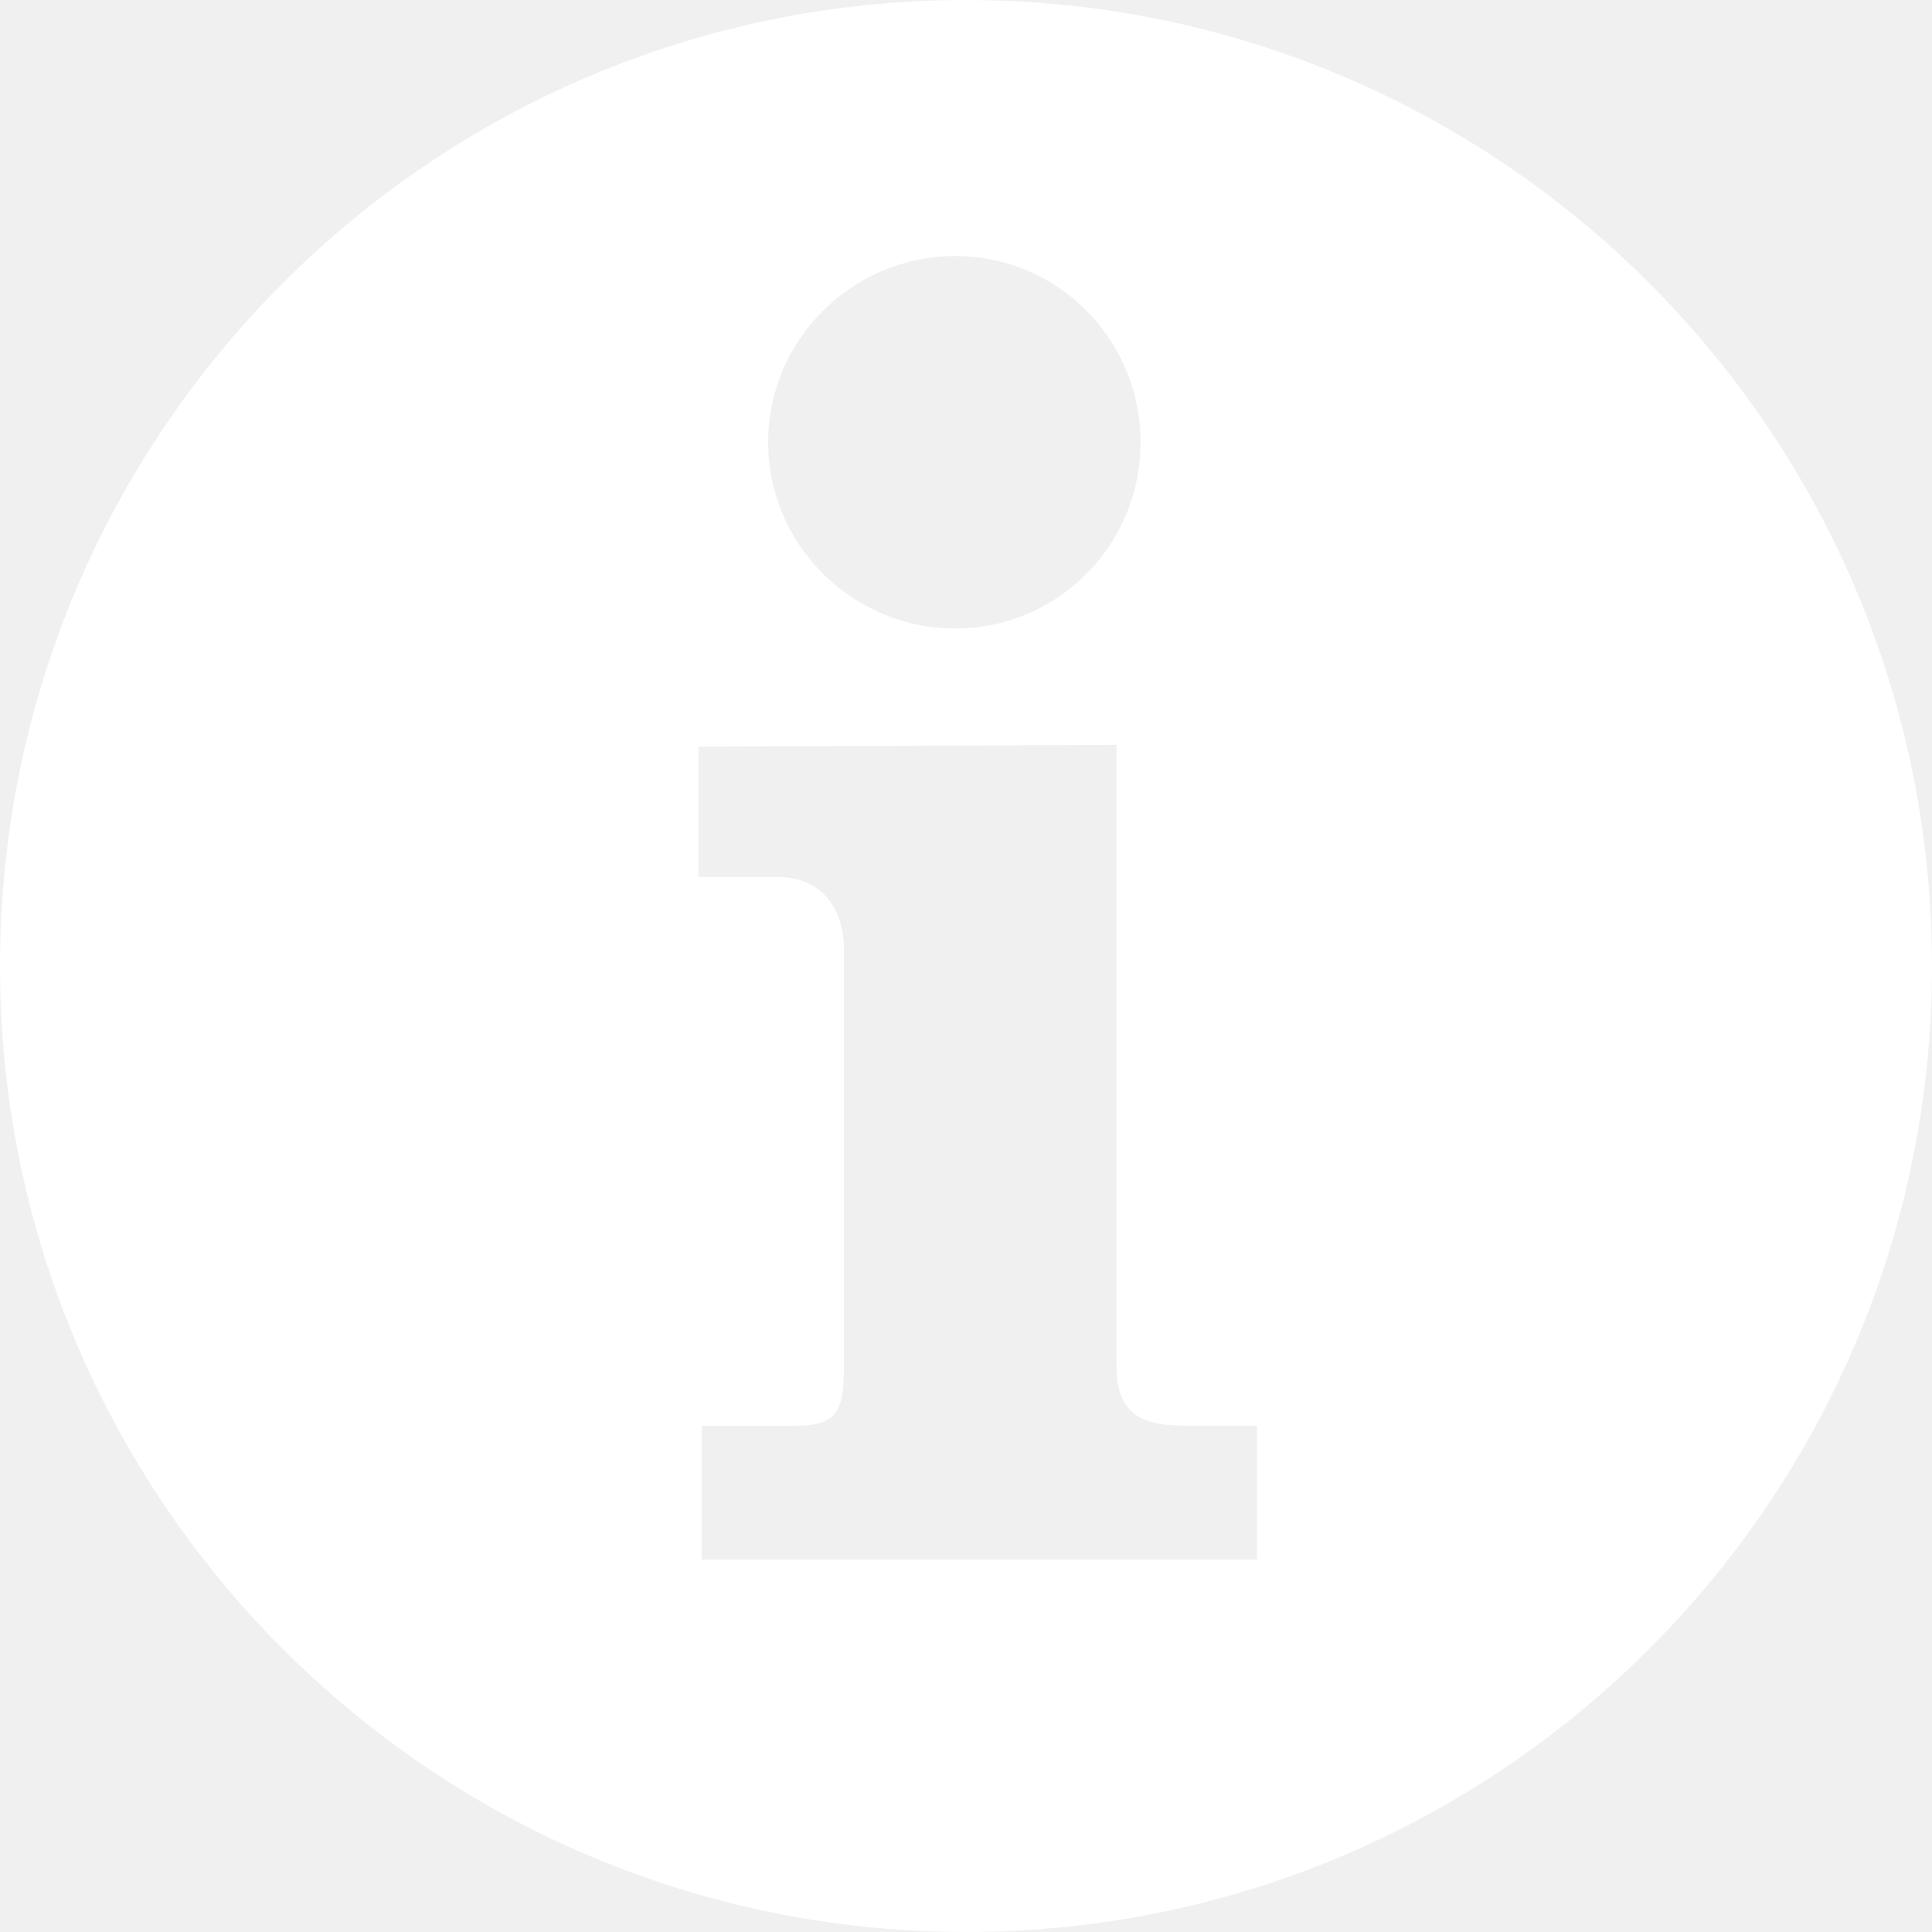
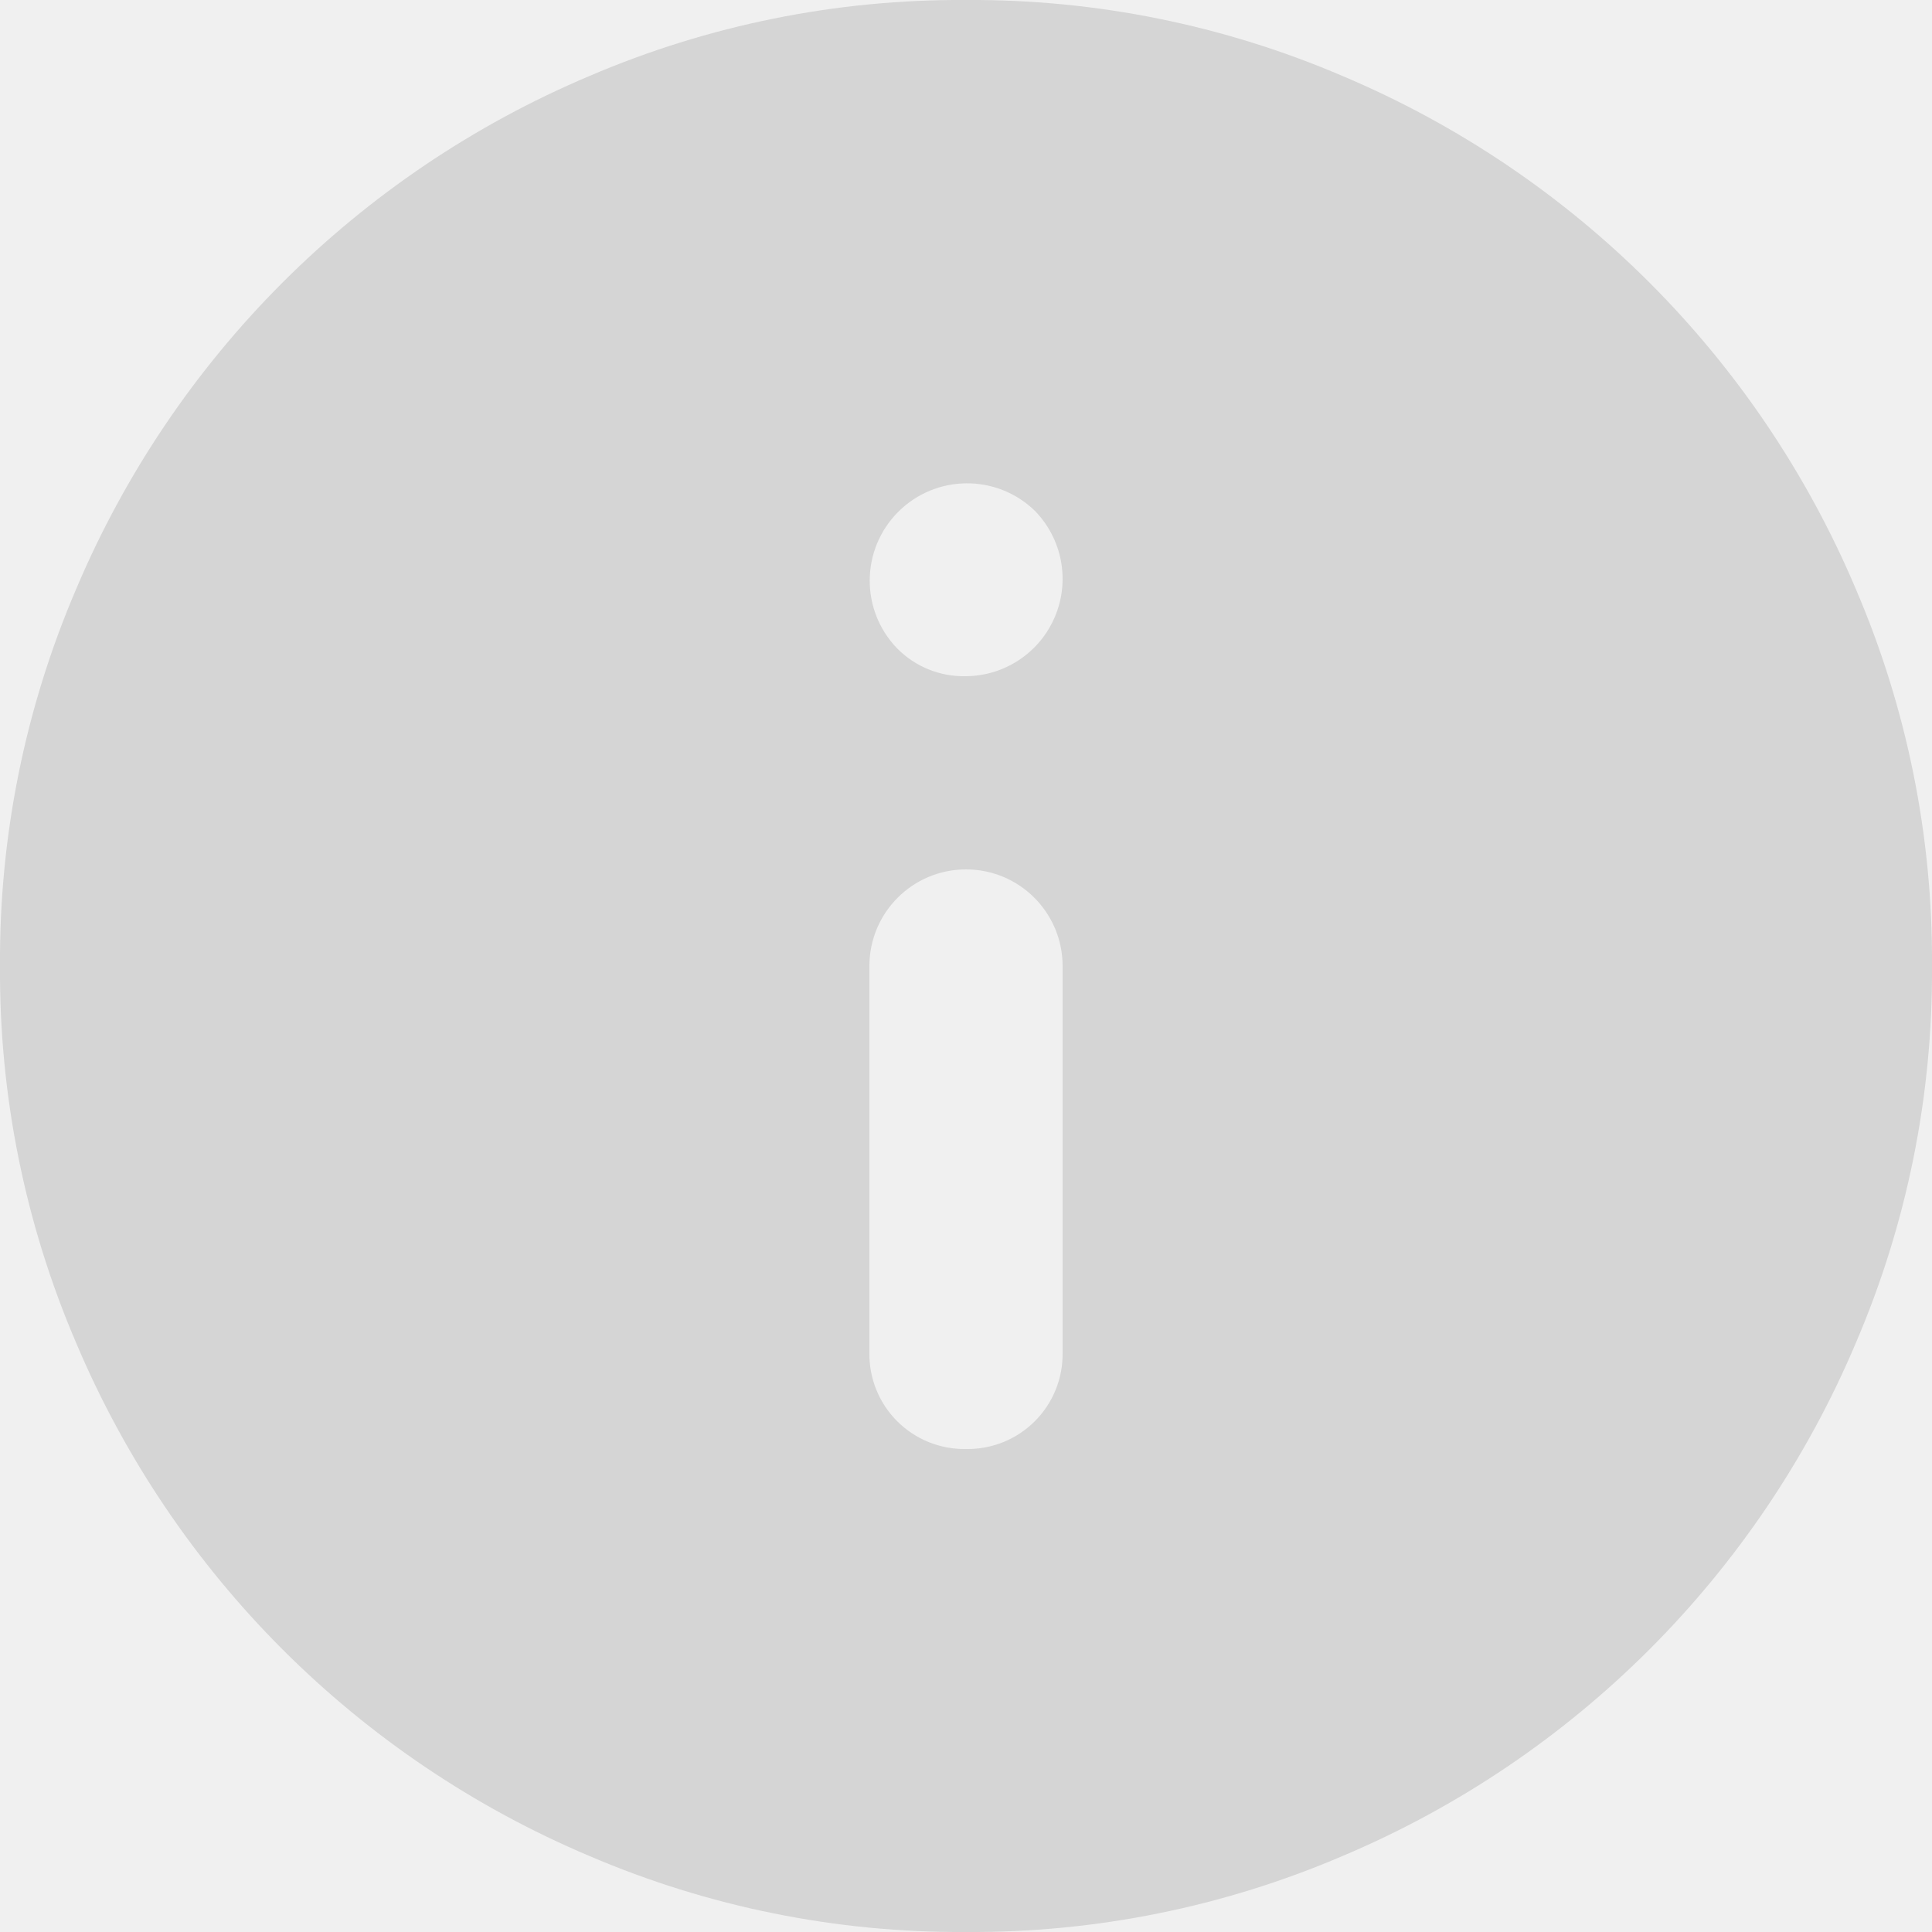
- <svg xmlns="http://www.w3.org/2000/svg" width="83" height="83" viewBox="0 0 83 83">
-   <path fill="#FFF" fill-rule="evenodd" d="M41.5 0C64.42 0 83 18.58 83 41.5S64.42 83 41.5 83 0 64.42 0 41.5 18.58 0 41.5 0zm6.464 32L30 32.072v5.606h3.418c1.818 0 2.837 1.293 2.837 3.09v18.039c0 2.084-.51 2.444-2.182 2.444h-3.928V67H54v-5.75h-3.127c-1.818 0-2.91-.503-2.91-2.587V32zm-6.927-21C36.613 11 33 14.596 33 19s3.613 8 8.037 8C45.46 27 49 23.404 49 19s-3.54-8-7.963-8z" />
+ <svg xmlns="http://www.w3.org/2000/svg" width="80" height="80" viewBox="0 0 80 80">
+   <g id="Grupo_3" data-name="Grupo 3" transform="translate(-2 -2)">
+     <path id="Trazado_3" data-name="Trazado 3" d="M42,62a3.929,3.929,0,0,0,4-4V42a4,4,0,1,0-8,0V58a3.929,3.929,0,0,0,4,4Zm0-32a4.031,4.031,0,0,0,2.85-6.85,4.031,4.031,0,0,0-5.7,5.7A3.871,3.871,0,0,0,42,30Zm0,52a38.951,38.951,0,0,1-15.6-3.15A39.937,39.937,0,0,1,5.15,57.6,38.951,38.951,0,0,1,2,42,38.951,38.951,0,0,1,5.15,26.4,39.937,39.937,0,0,1,26.4,5.15,38.951,38.951,0,0,1,42,2,38.951,38.951,0,0,1,57.6,5.15,39.937,39.937,0,0,1,78.85,26.4,38.951,38.951,0,0,1,82,42a38.951,38.951,0,0,1-3.15,15.6A39.937,39.937,0,0,1,57.6,78.85,38.951,38.951,0,0,1,42,82Z" fill="#d5d5d5" />
+   </g>
</svg>
